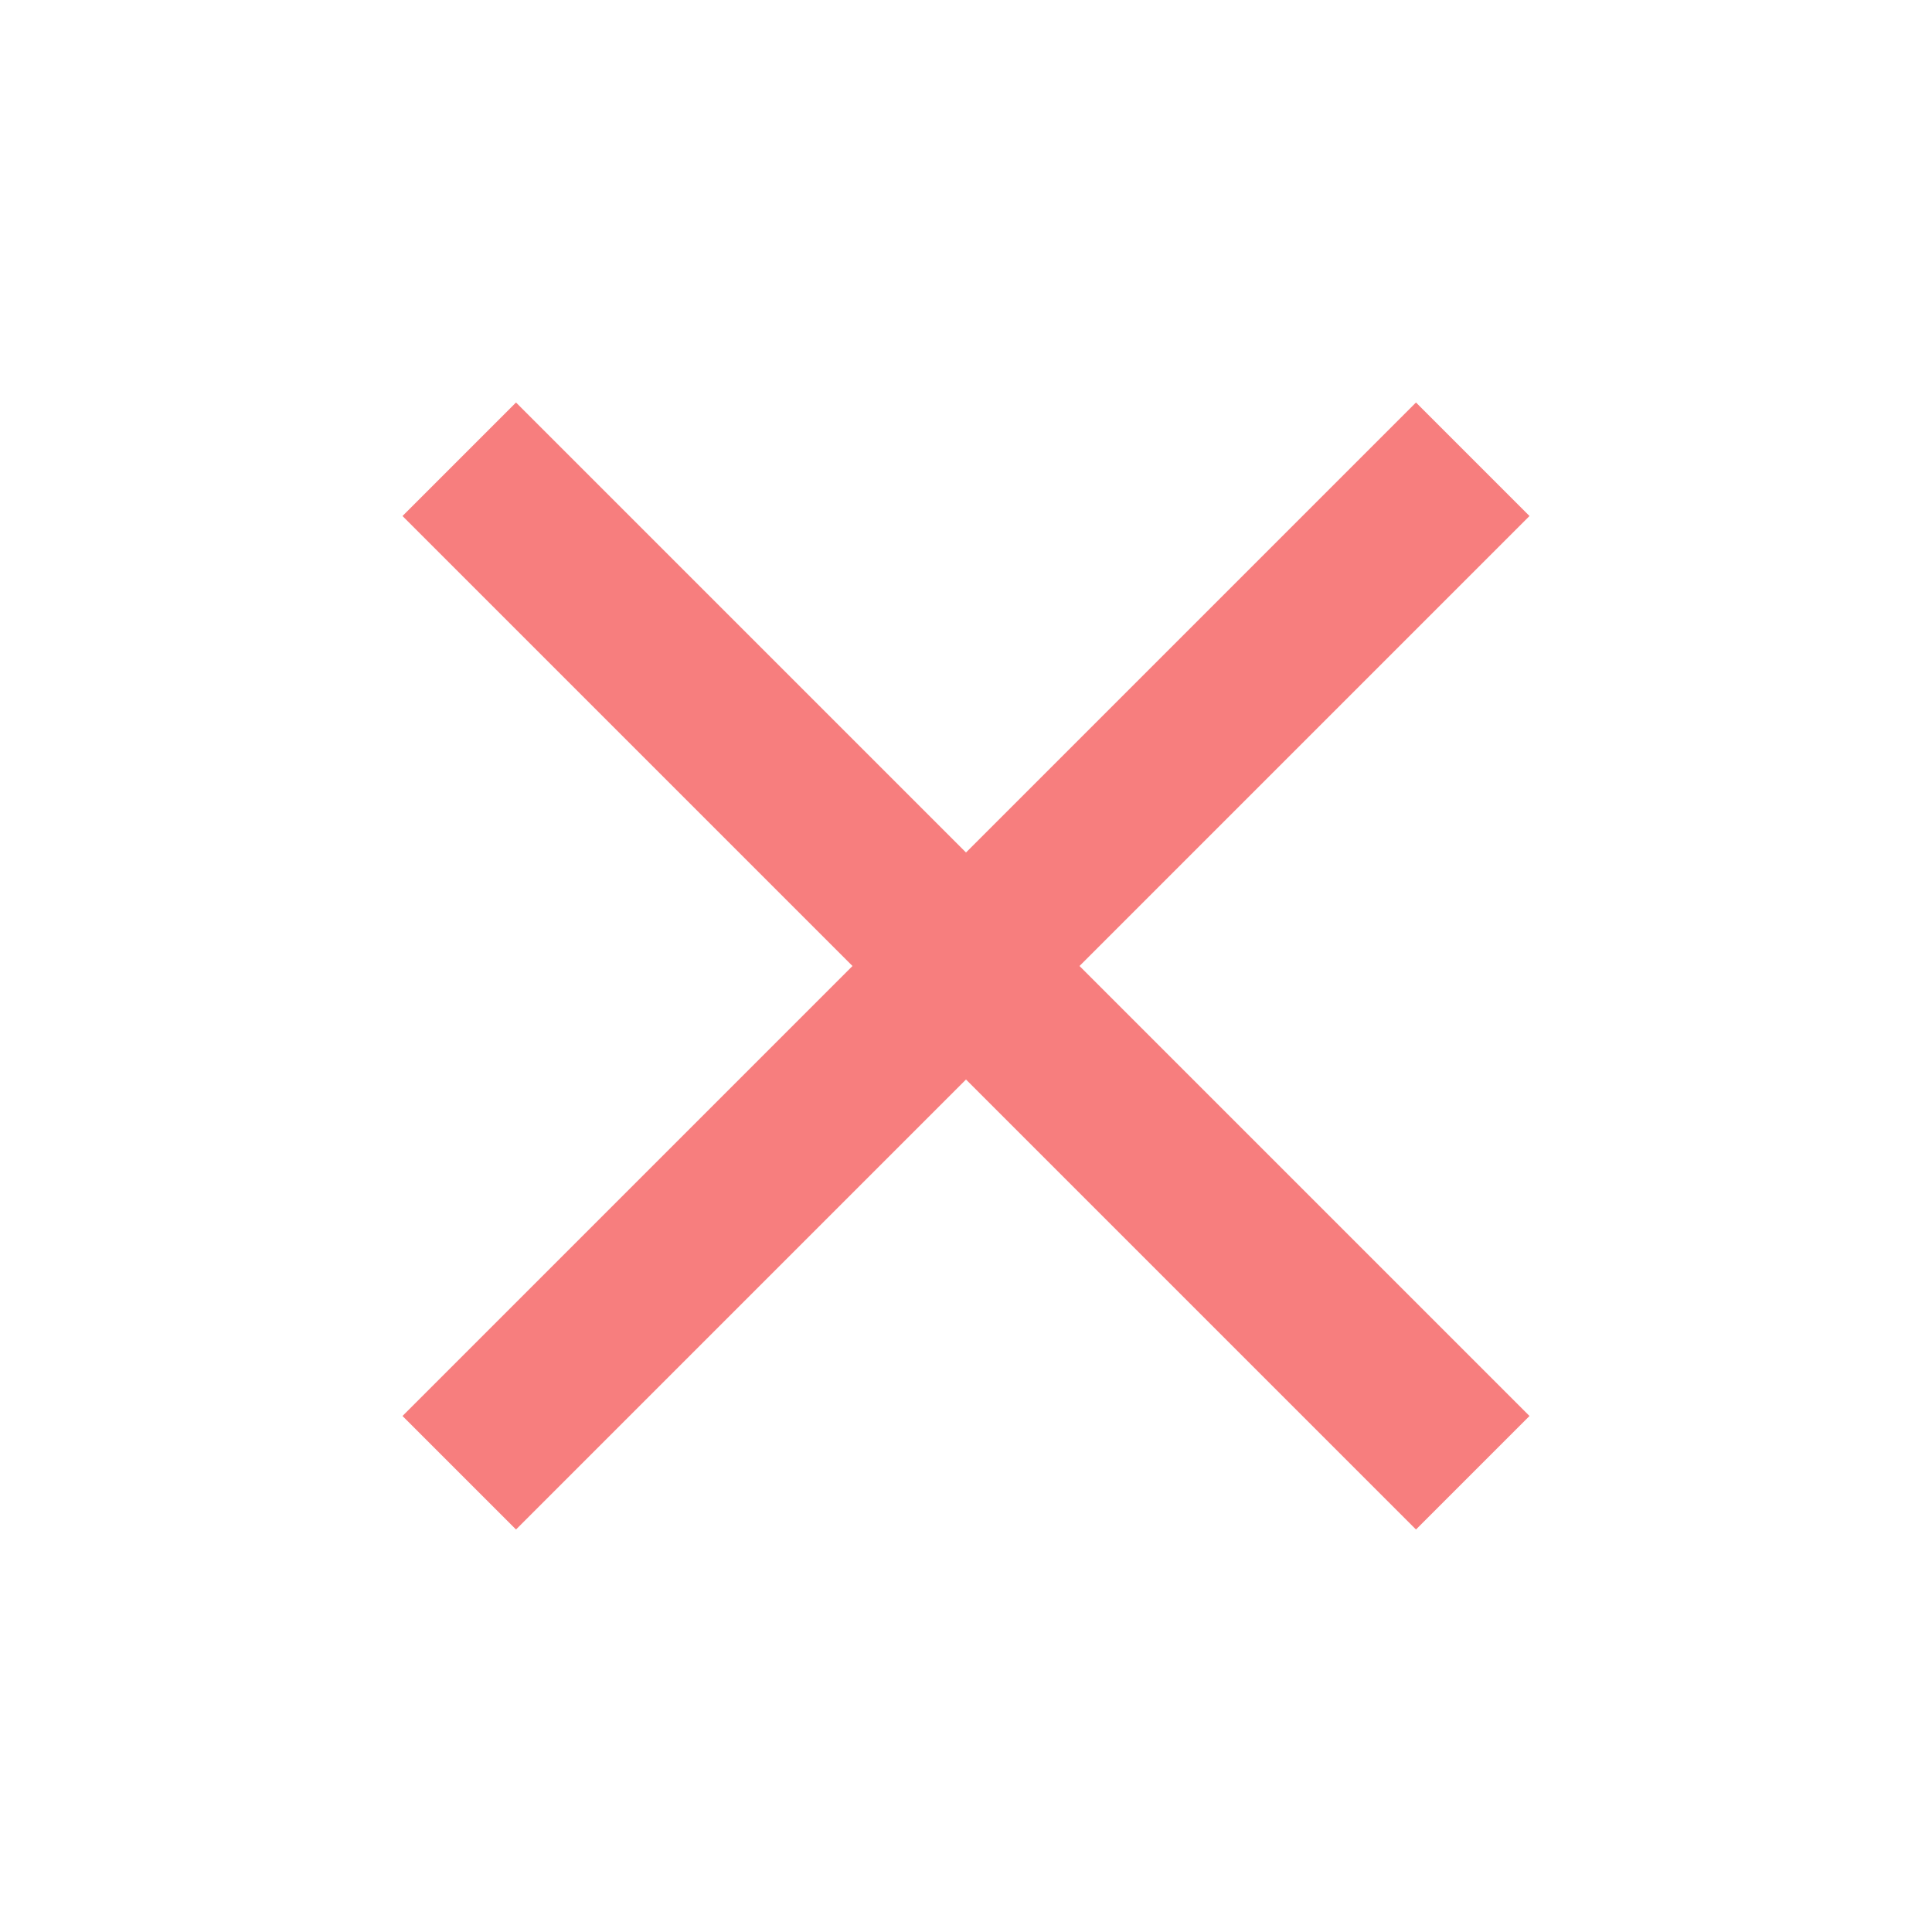
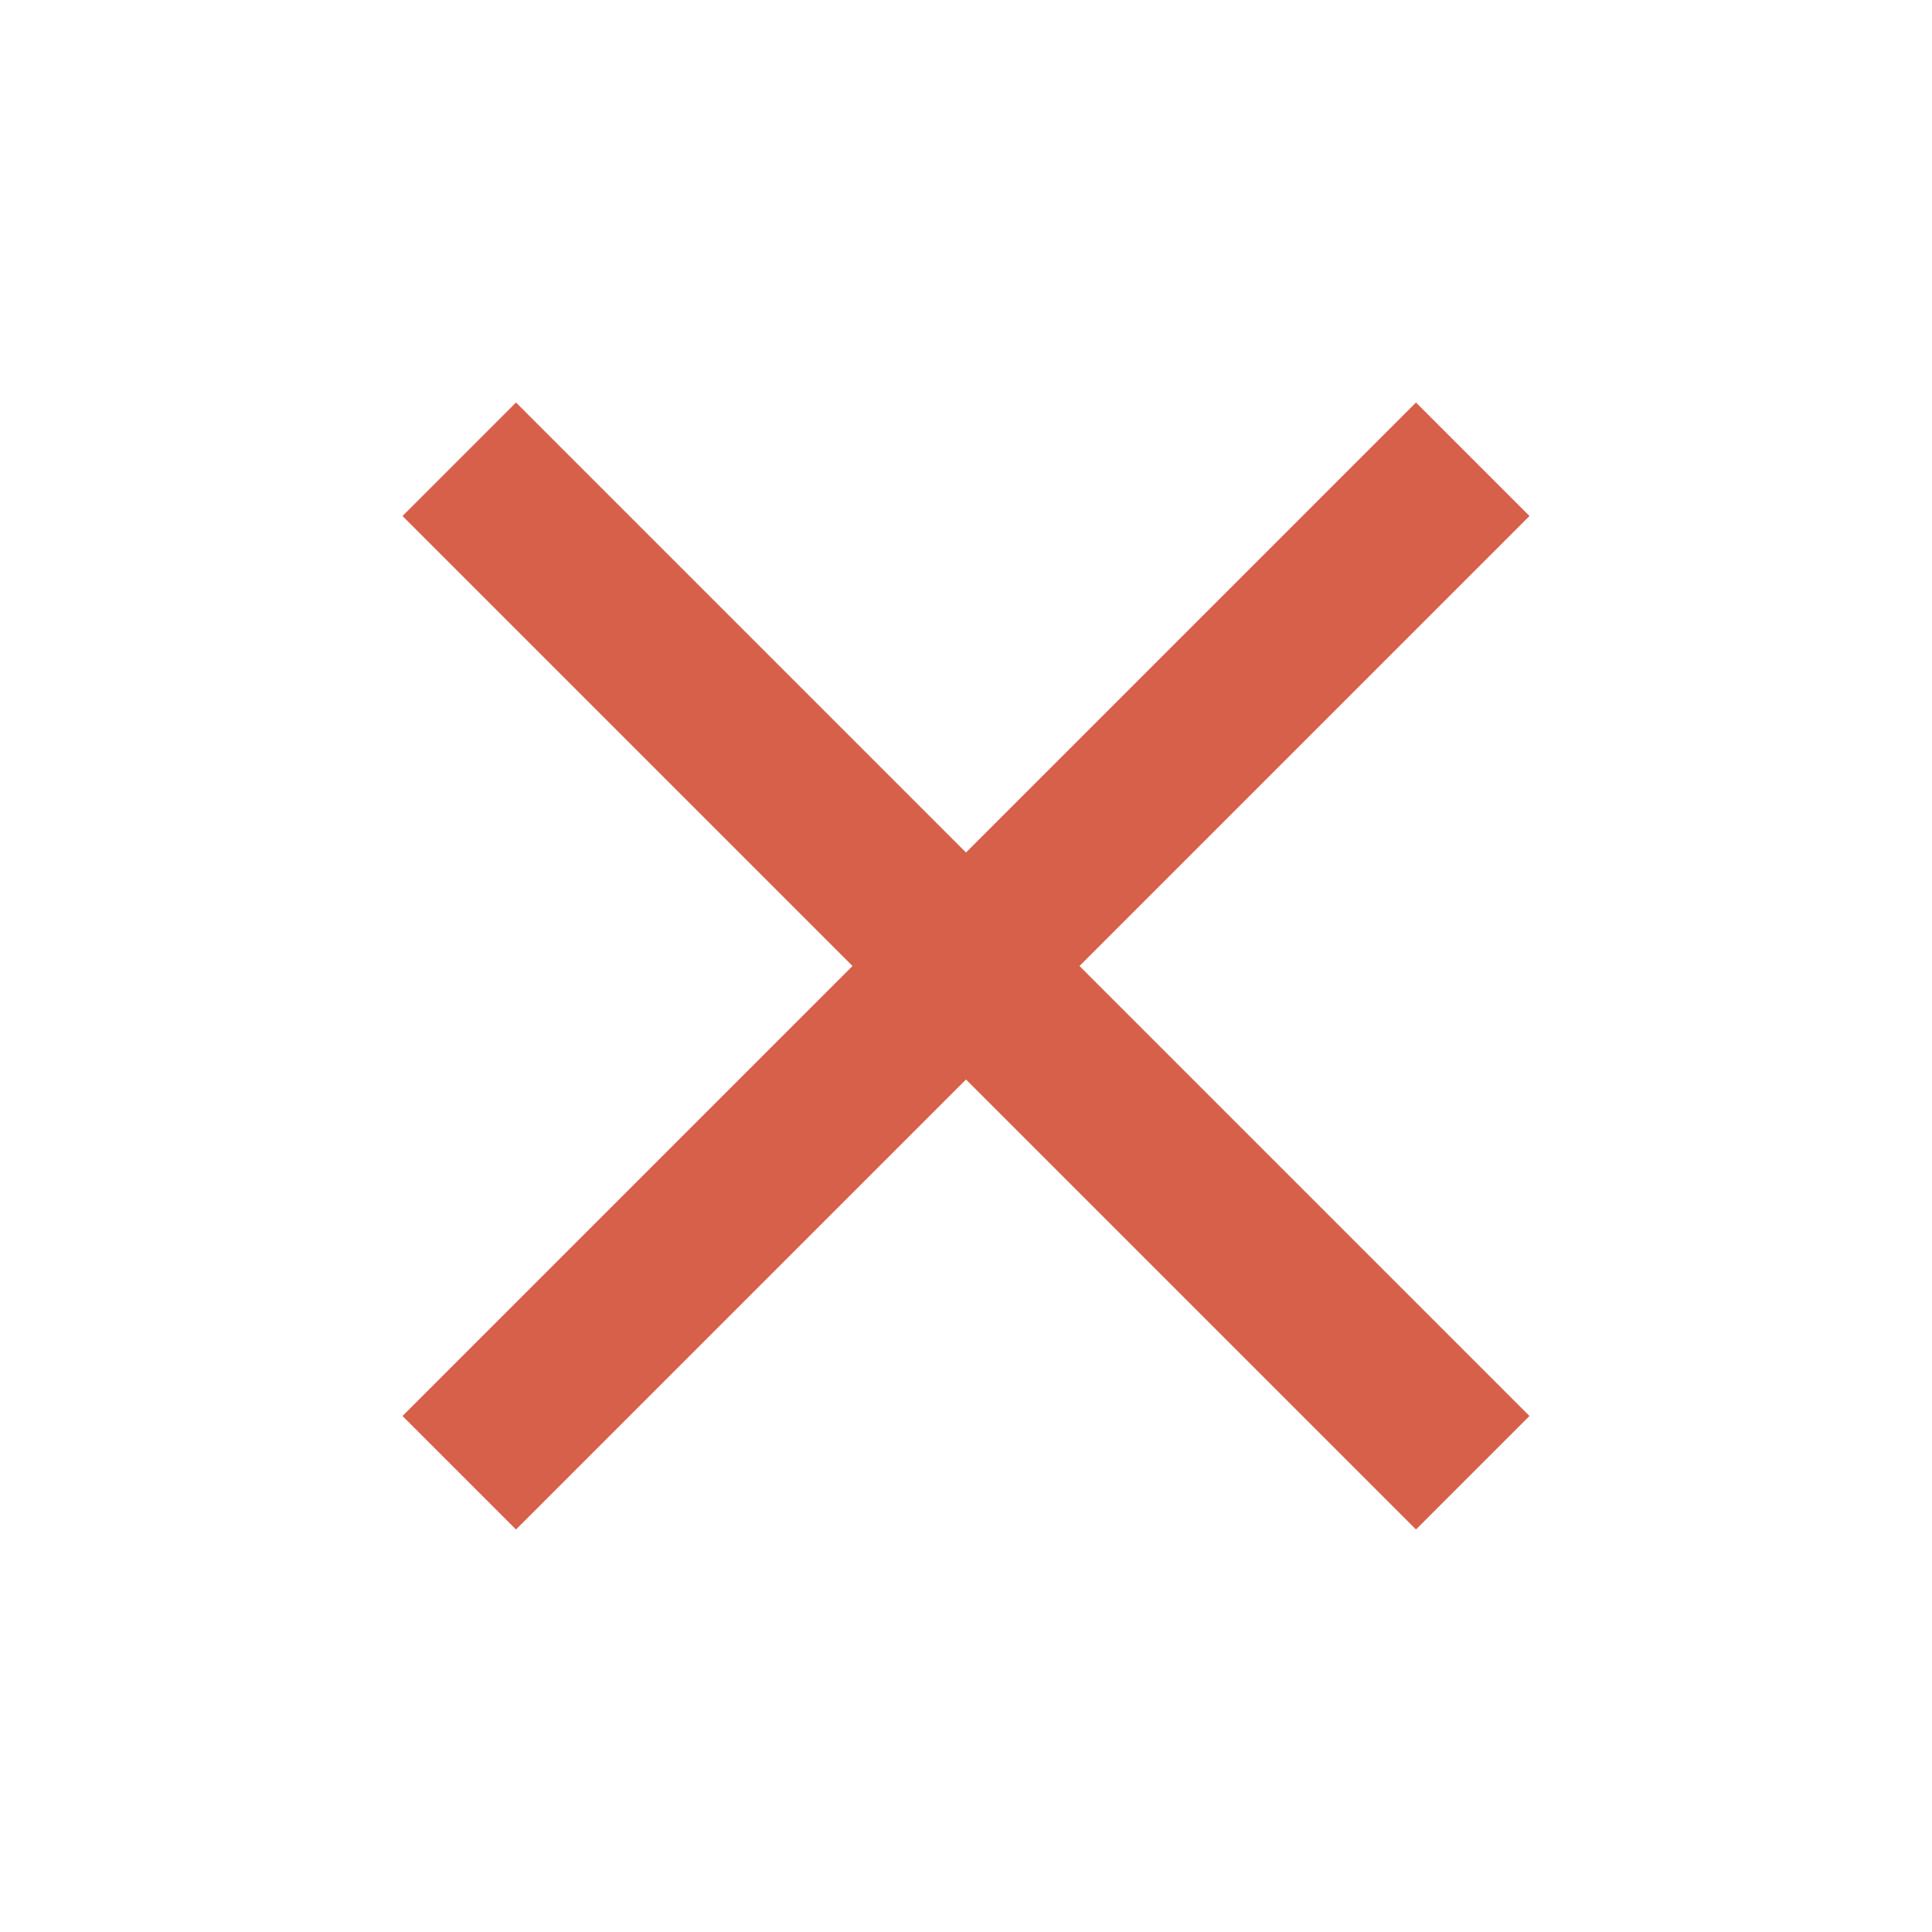
- <svg xmlns="http://www.w3.org/2000/svg" height="24px" viewBox="0 0 24 24" width="24px" fill="rgb(247, 126, 126)">
+ <svg xmlns="http://www.w3.org/2000/svg" height="24px" viewBox="0 0 24 24" width="24px" fill="#d66049">
  <path d="M0 0h24v24H0z" fill="none" />
  <path d="M19 6.41L17.59 5 12 10.59 6.41 5 5 6.41 10.59 12 5 17.59 6.41 19 12 13.41 17.59 19 19 17.59 13.41 12z" />
</svg>
